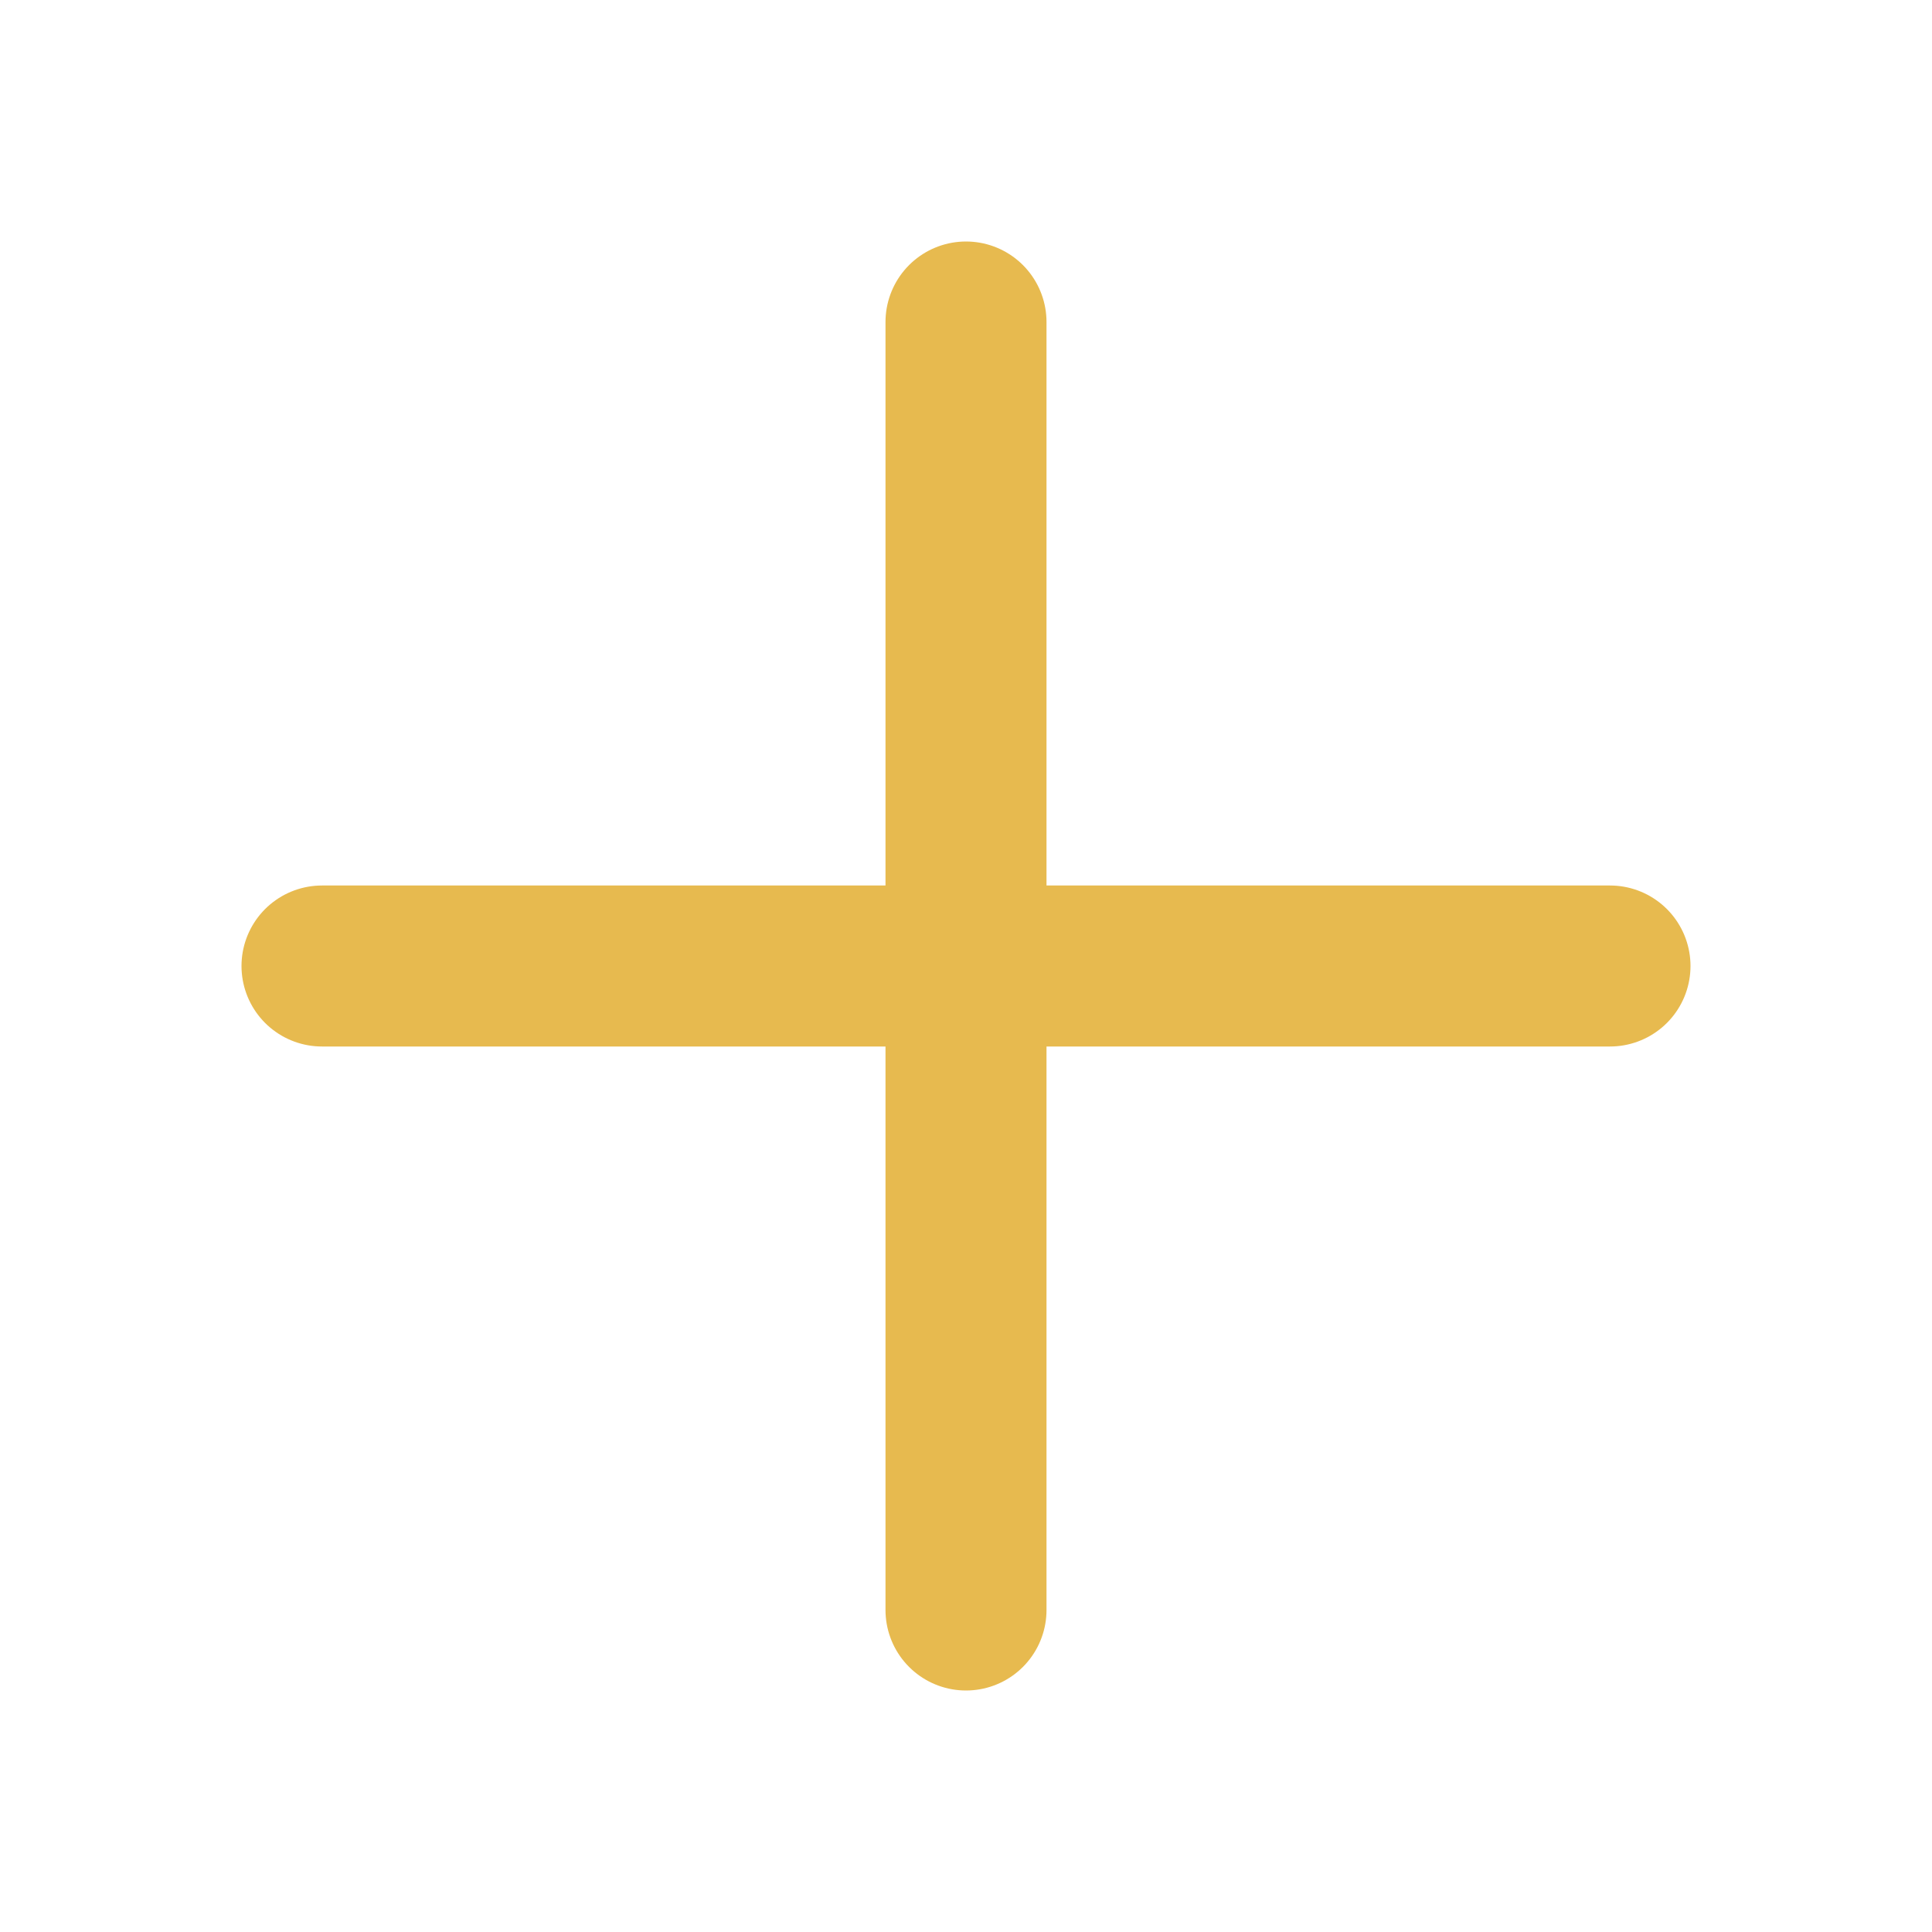
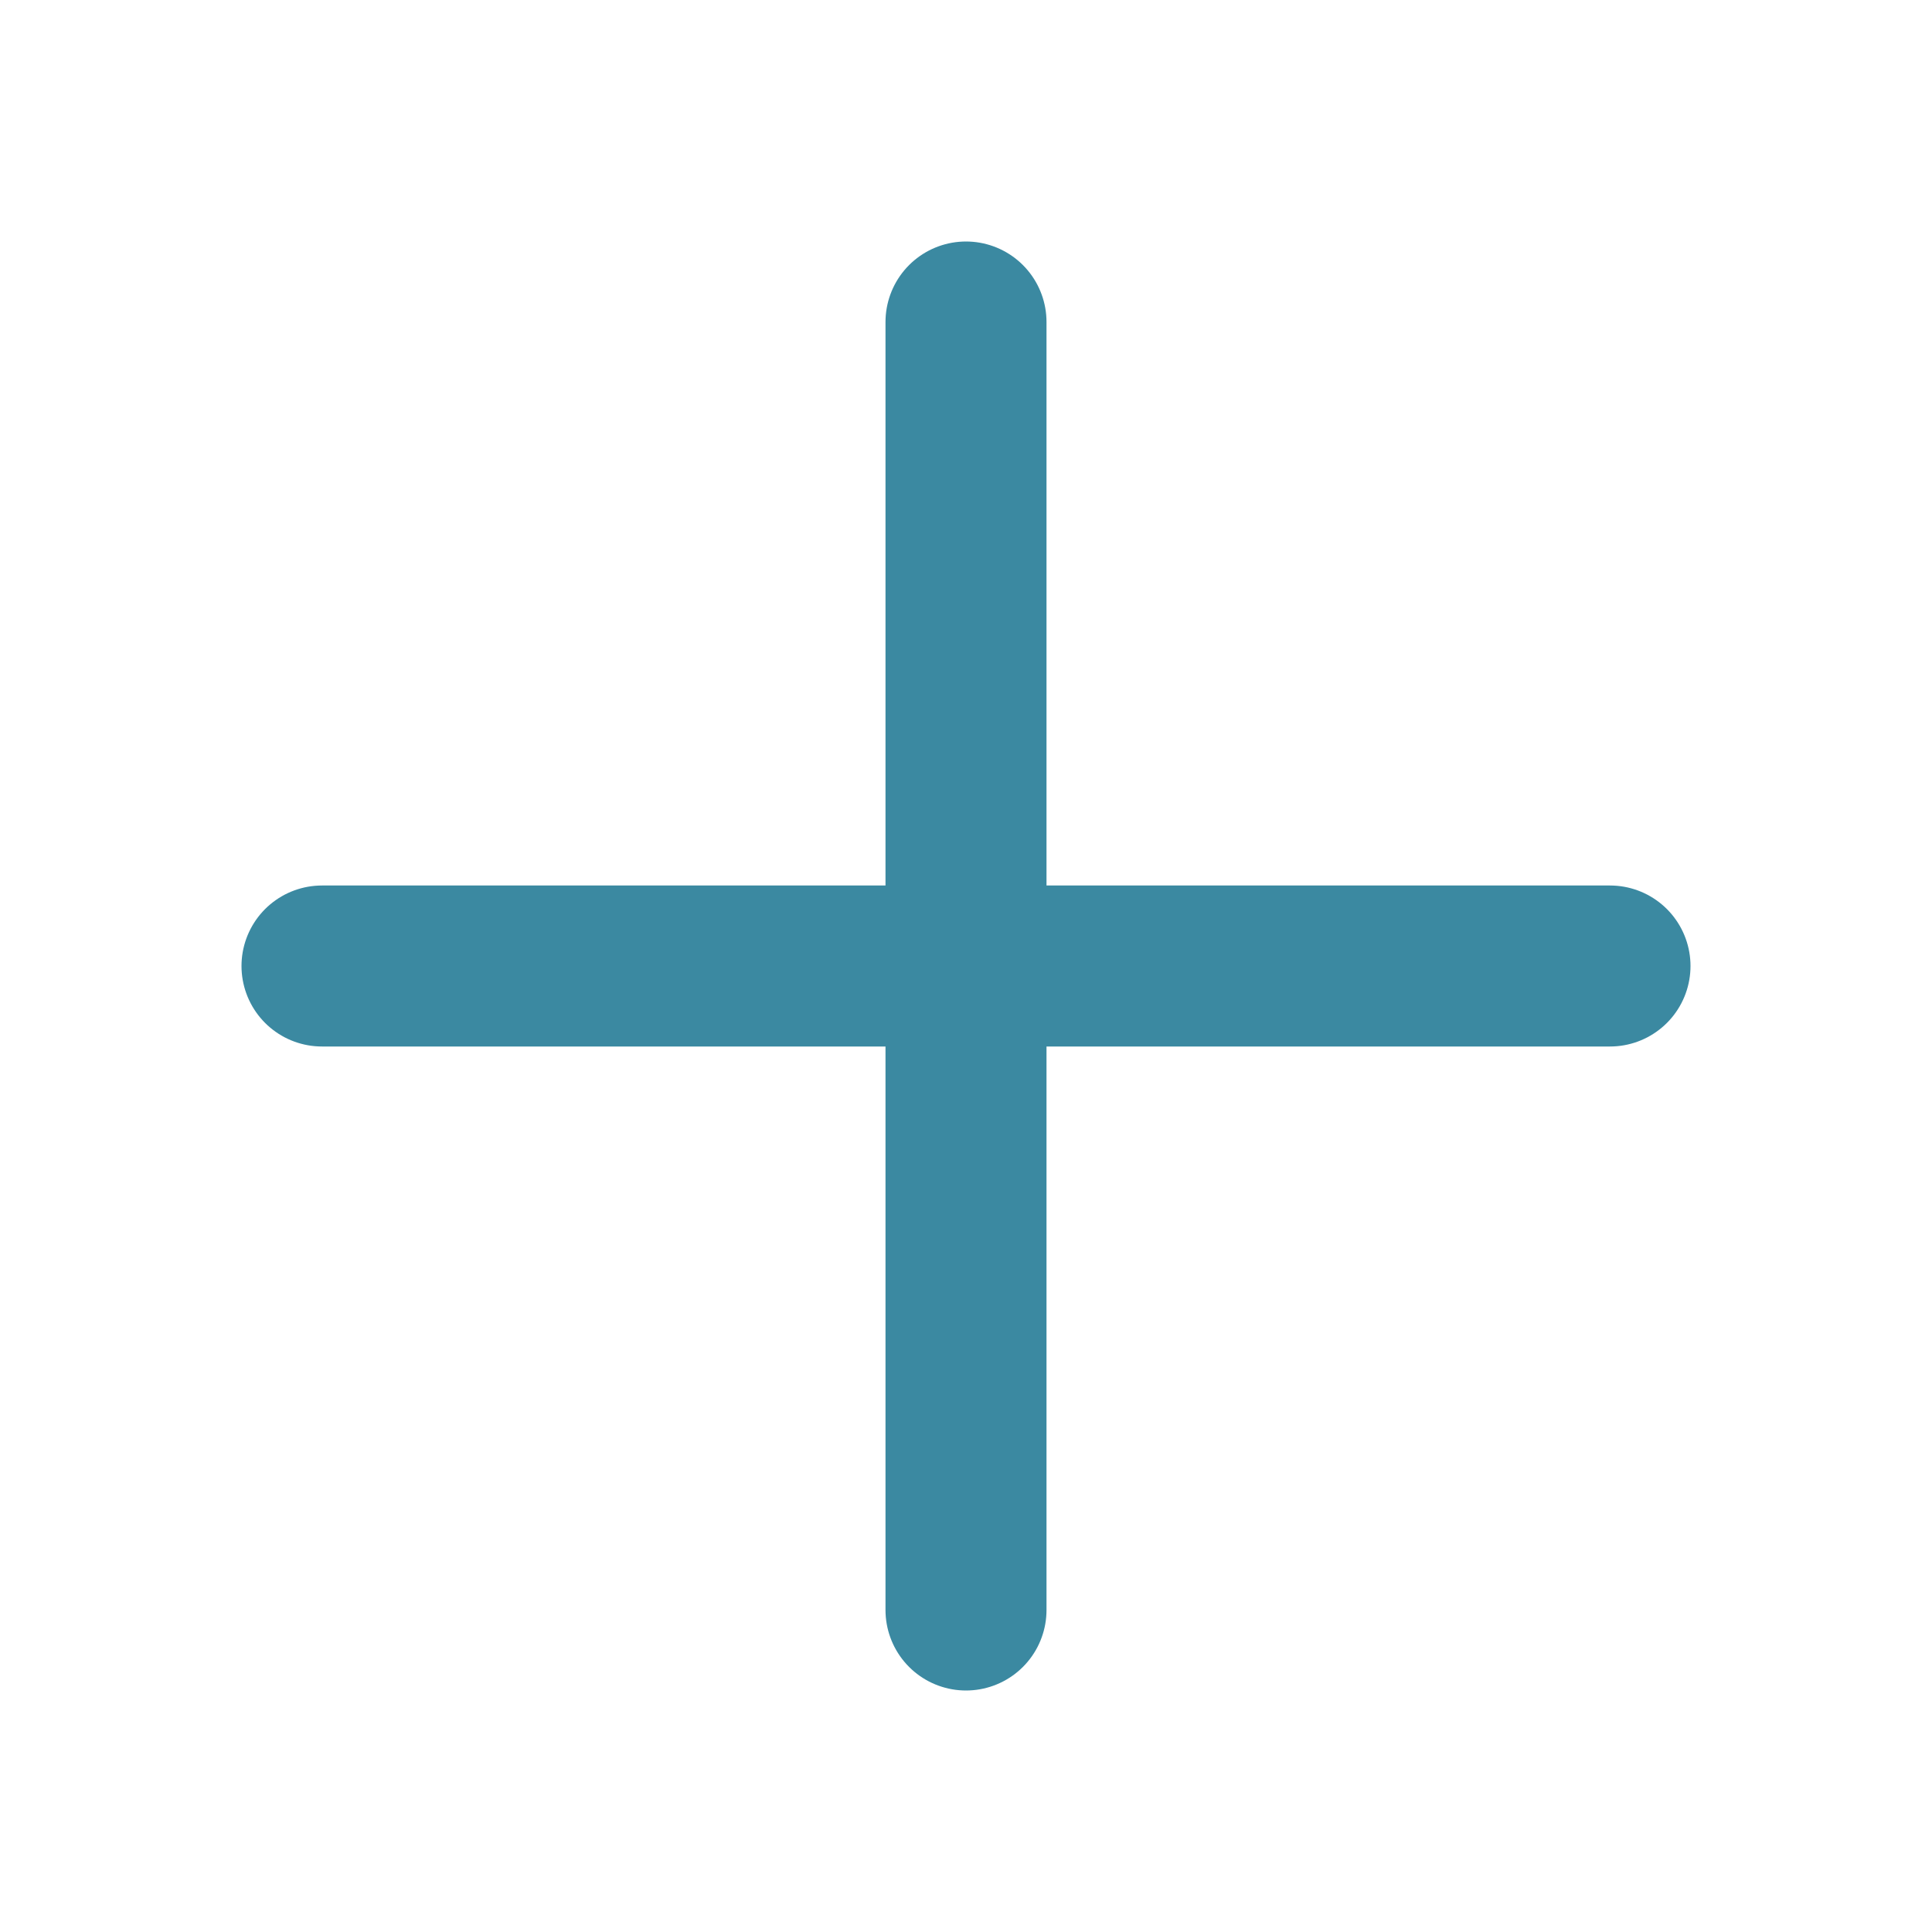
<svg xmlns="http://www.w3.org/2000/svg" width="24" height="24" viewBox="0 0 24 24" fill="none">
-   <path d="M12 4V20" stroke="#E7BA4F" stroke-width="2" stroke-linecap="round" stroke-linejoin="round" />
-   <path d="M4 12H20" stroke="#E7BA4F" stroke-width="2" stroke-linecap="round" stroke-linejoin="round" />
+   <path d="M12 4V20" stroke="#3B89A1" stroke-width="2" stroke-linecap="round" stroke-linejoin="round" />
+   <path d="M4 12H20" stroke="#3B89A1" stroke-width="2" stroke-linecap="round" stroke-linejoin="round" />
</svg>
